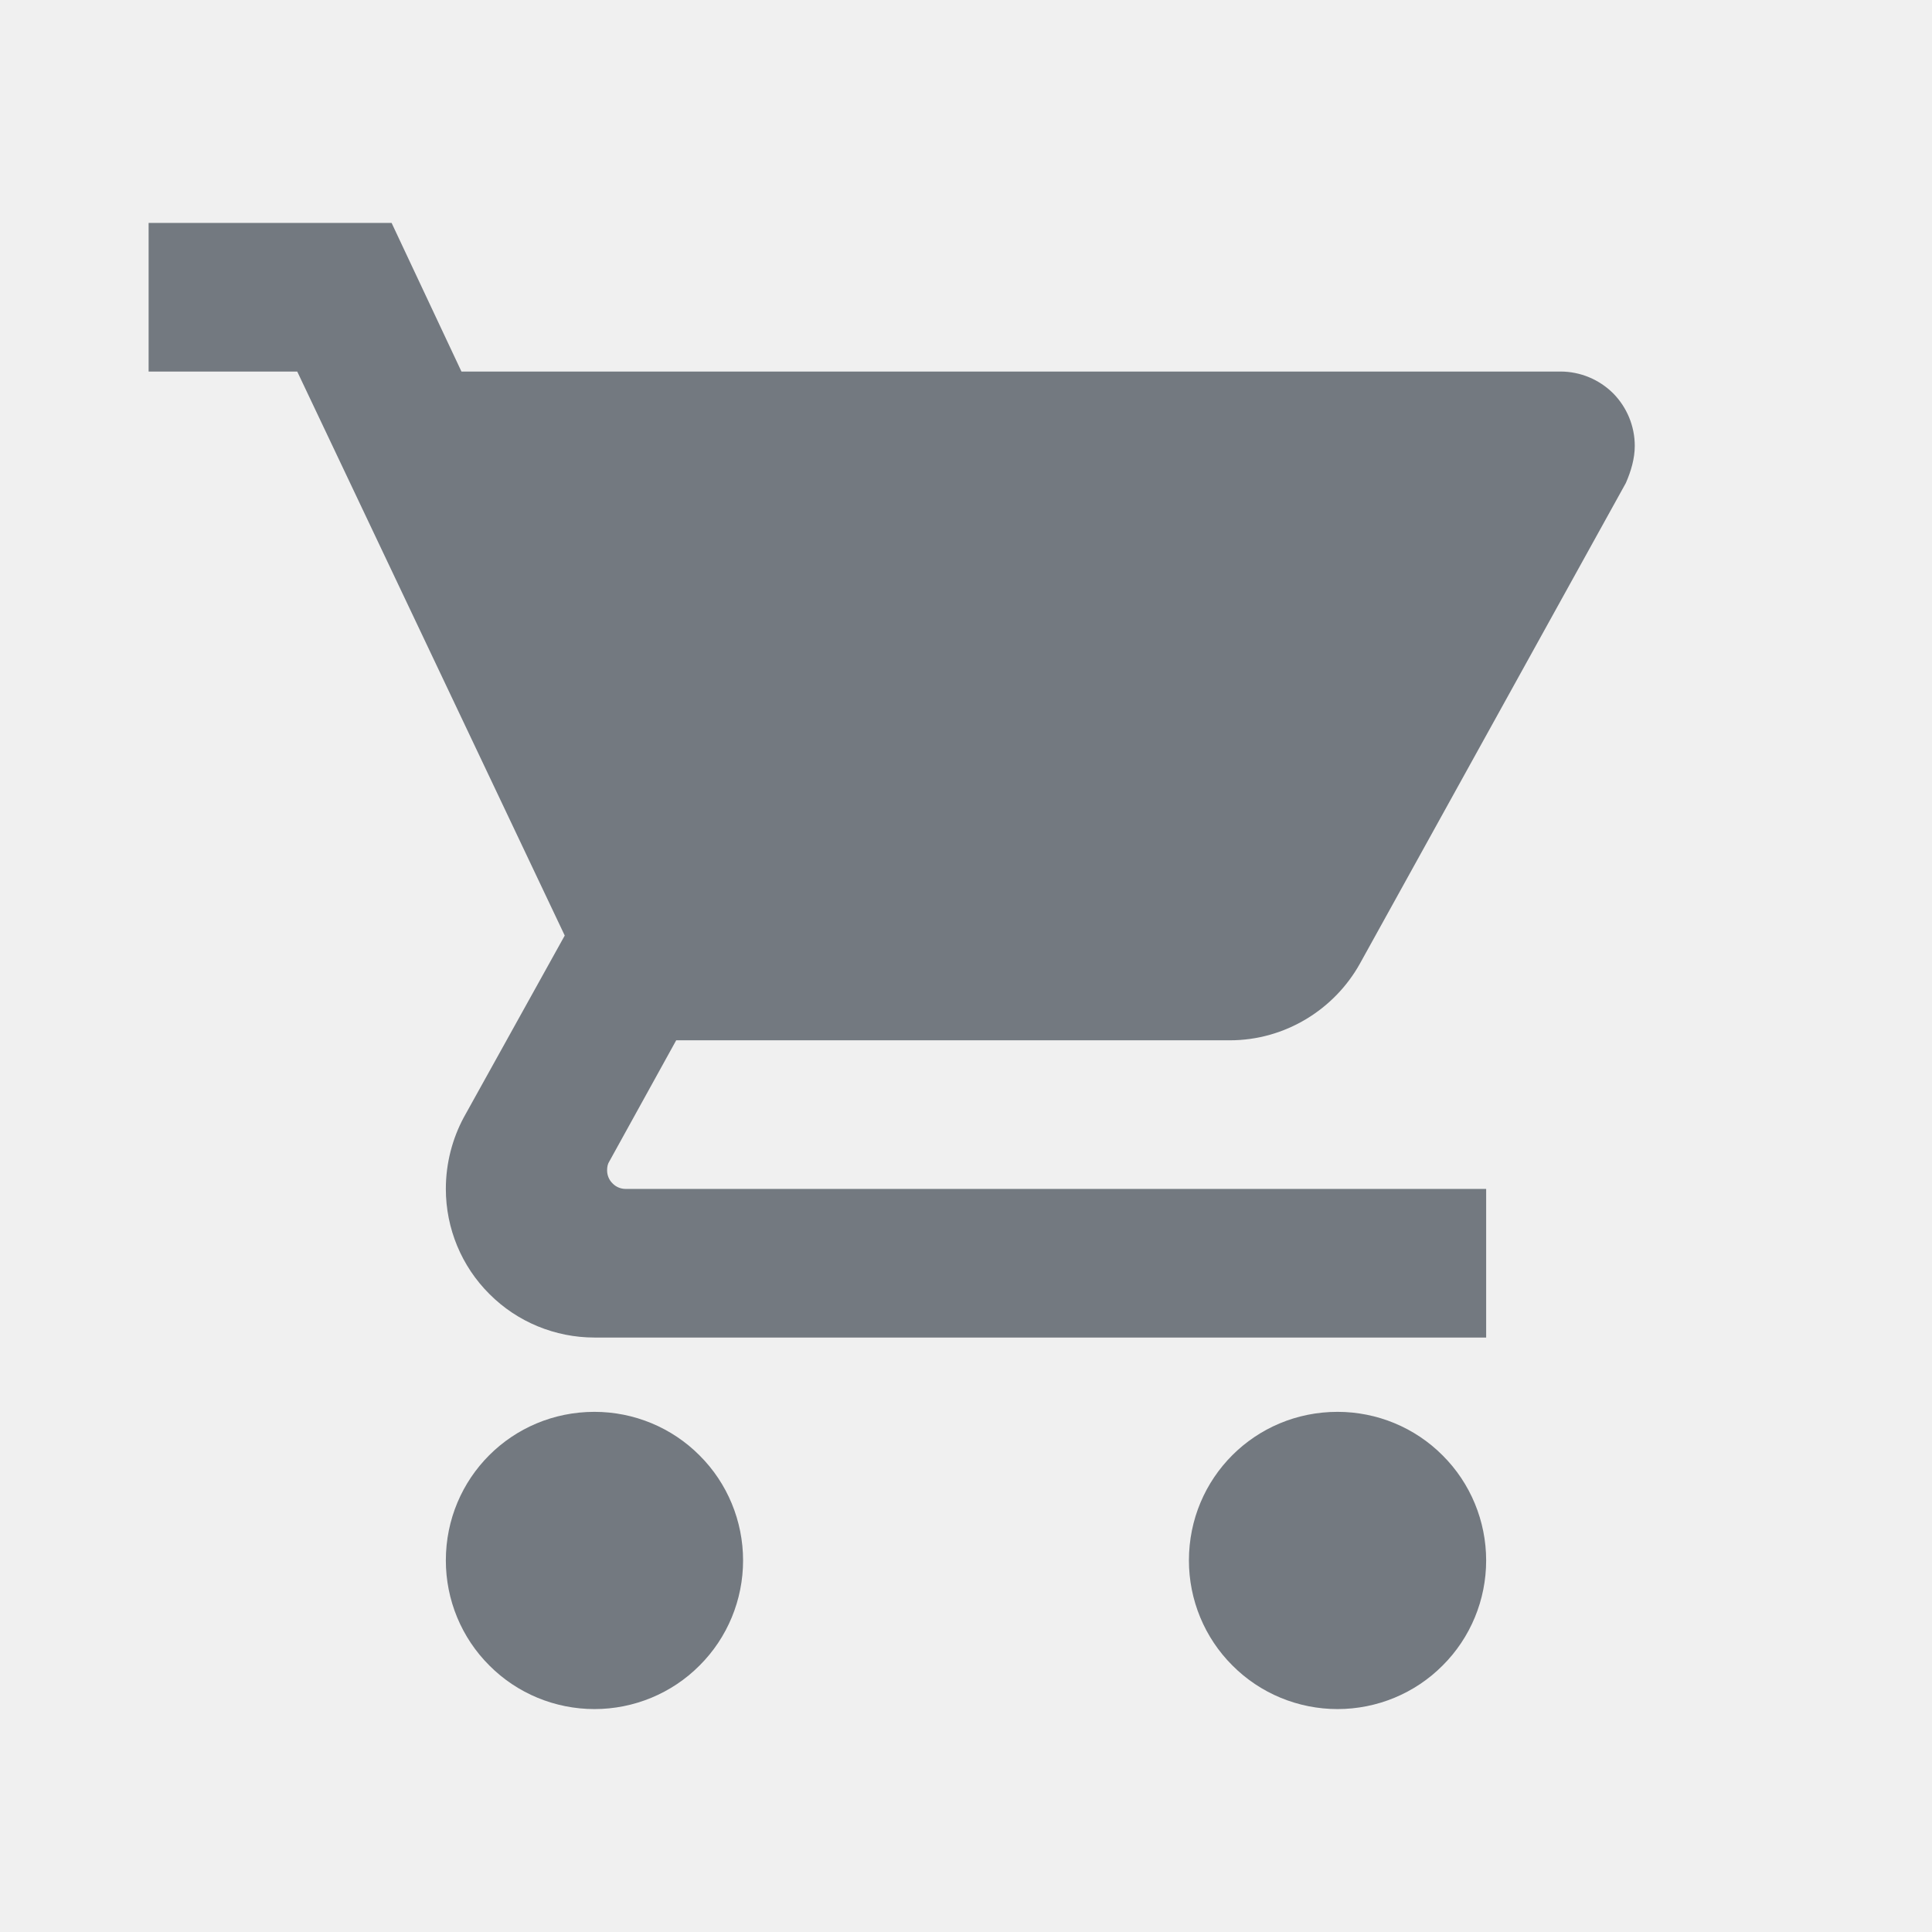
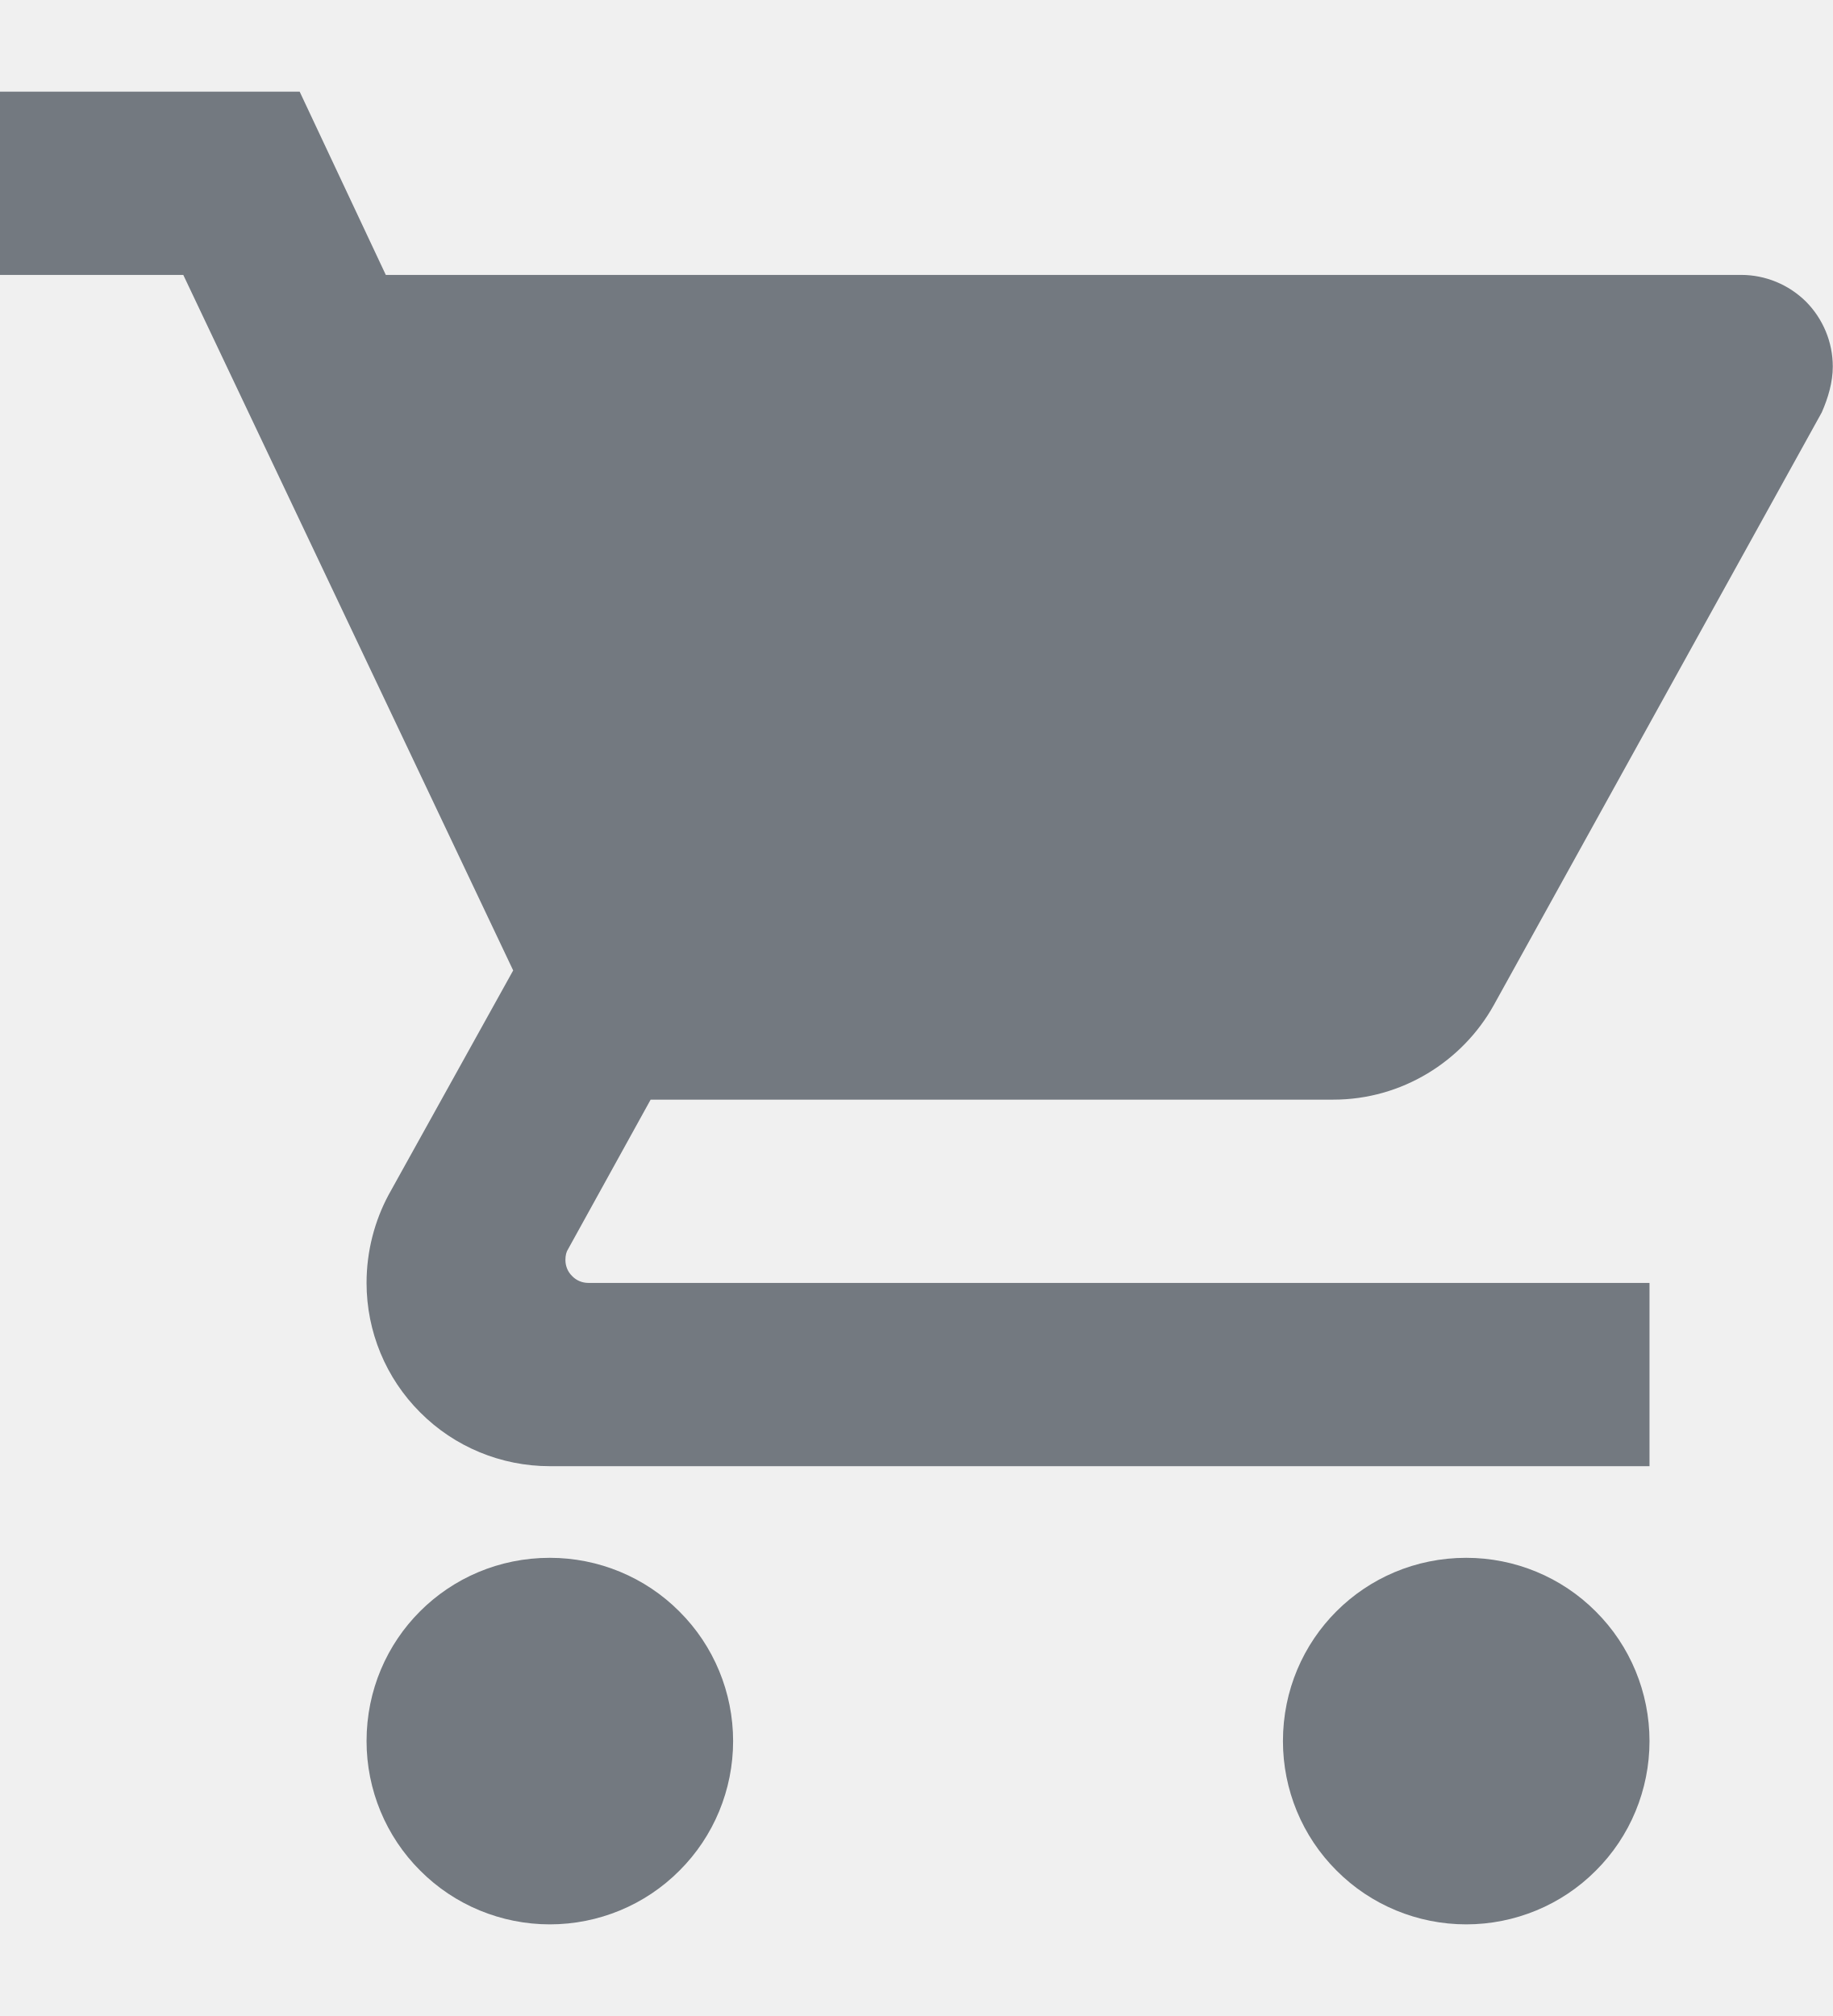
- <svg xmlns="http://www.w3.org/2000/svg" width="13" height="13" viewBox="0 0 13 13" fill="none">
-   <g clip-path="url(#clip0_195_445)">
-     <path d="M9 9.5C8.445 9.5 8 9.945 8 10.5C8 10.765 8.105 11.02 8.293 11.207C8.48 11.395 8.735 11.5 9 11.5C9.265 11.5 9.52 11.395 9.707 11.207C9.895 11.02 10 10.765 10 10.5C10 10.235 9.895 9.98 9.707 9.793C9.52 9.605 9.265 9.5 9 9.5ZM1 1.5V2.5H2L3.8 6.295L3.12 7.52C3.045 7.66 3 7.825 3 8C3 8.265 3.105 8.52 3.293 8.707C3.48 8.895 3.735 9 4 9H10V8H4.21C4.177 8 4.145 7.987 4.122 7.963C4.098 7.94 4.085 7.908 4.085 7.875C4.085 7.85 4.09 7.83 4.1 7.815L4.55 7H8.275C8.65 7 8.98 6.79 9.15 6.485L10.94 3.25C10.975 3.17 11 3.085 11 3C11 2.867 10.947 2.74 10.854 2.646C10.76 2.553 10.633 2.5 10.5 2.5H3.105L2.635 1.5M4 9.5C3.445 9.5 3 9.945 3 10.5C3 10.765 3.105 11.02 3.293 11.207C3.48 11.395 3.735 11.5 4 11.5C4.265 11.5 4.52 11.395 4.707 11.207C4.895 11.02 5 10.765 5 10.5C5 10.235 4.895 9.98 4.707 9.793C4.52 9.605 4.265 9.5 4 9.5Z" fill="#737980" />
-   </g>
-   <defs>
-     <clipPath id="clip0_195_445">
-       <rect width="12" height="12" fill="white" transform="translate(0.5 0.5)" />
-     </clipPath>
-   </defs>
+ <svg xmlns="http://www.w3.org/2000/svg" width="10" height="11" viewBox="0 0 10 11" fill="none">
+   <path d="M8 8.5C7.445 8.5 7 8.945 7 9.5C7 9.765 7.105 10.02 7.293 10.207C7.48 10.395 7.735 10.5 8 10.5C8.265 10.5 8.52 10.395 8.707 10.207C8.895 10.02 9 9.765 9 9.5C9 9.235 8.895 8.98 8.707 8.793C8.52 8.605 8.265 8.5 8 8.5ZM0 0.5V1.5H1L2.8 5.295L2.12 6.52C2.045 6.66 2 6.825 2 7C2 7.265 2.105 7.52 2.293 7.707C2.48 7.895 2.735 8 3 8H9V7H3.21C3.177 7 3.145 6.987 3.122 6.963C3.098 6.94 3.085 6.908 3.085 6.875C3.085 6.85 3.09 6.83 3.1 6.815L3.55 6H7.275C7.65 6 7.98 5.79 8.15 5.485L9.94 2.25C9.975 2.17 10 2.085 10 2C10 1.867 9.947 1.74 9.854 1.646C9.76 1.553 9.633 1.5 9.5 1.5H2.105L1.635 0.5M3 8.5C2.445 8.5 2 8.945 2 9.5C2 9.765 2.105 10.02 2.293 10.207C2.48 10.395 2.735 10.5 3 10.5C3.265 10.5 3.52 10.395 3.707 10.207C3.895 10.02 4 9.765 4 9.5C4 9.235 3.895 8.98 3.707 8.793C3.52 8.605 3.265 8.5 3 8.5Z" fill="#737980" />
</svg>
